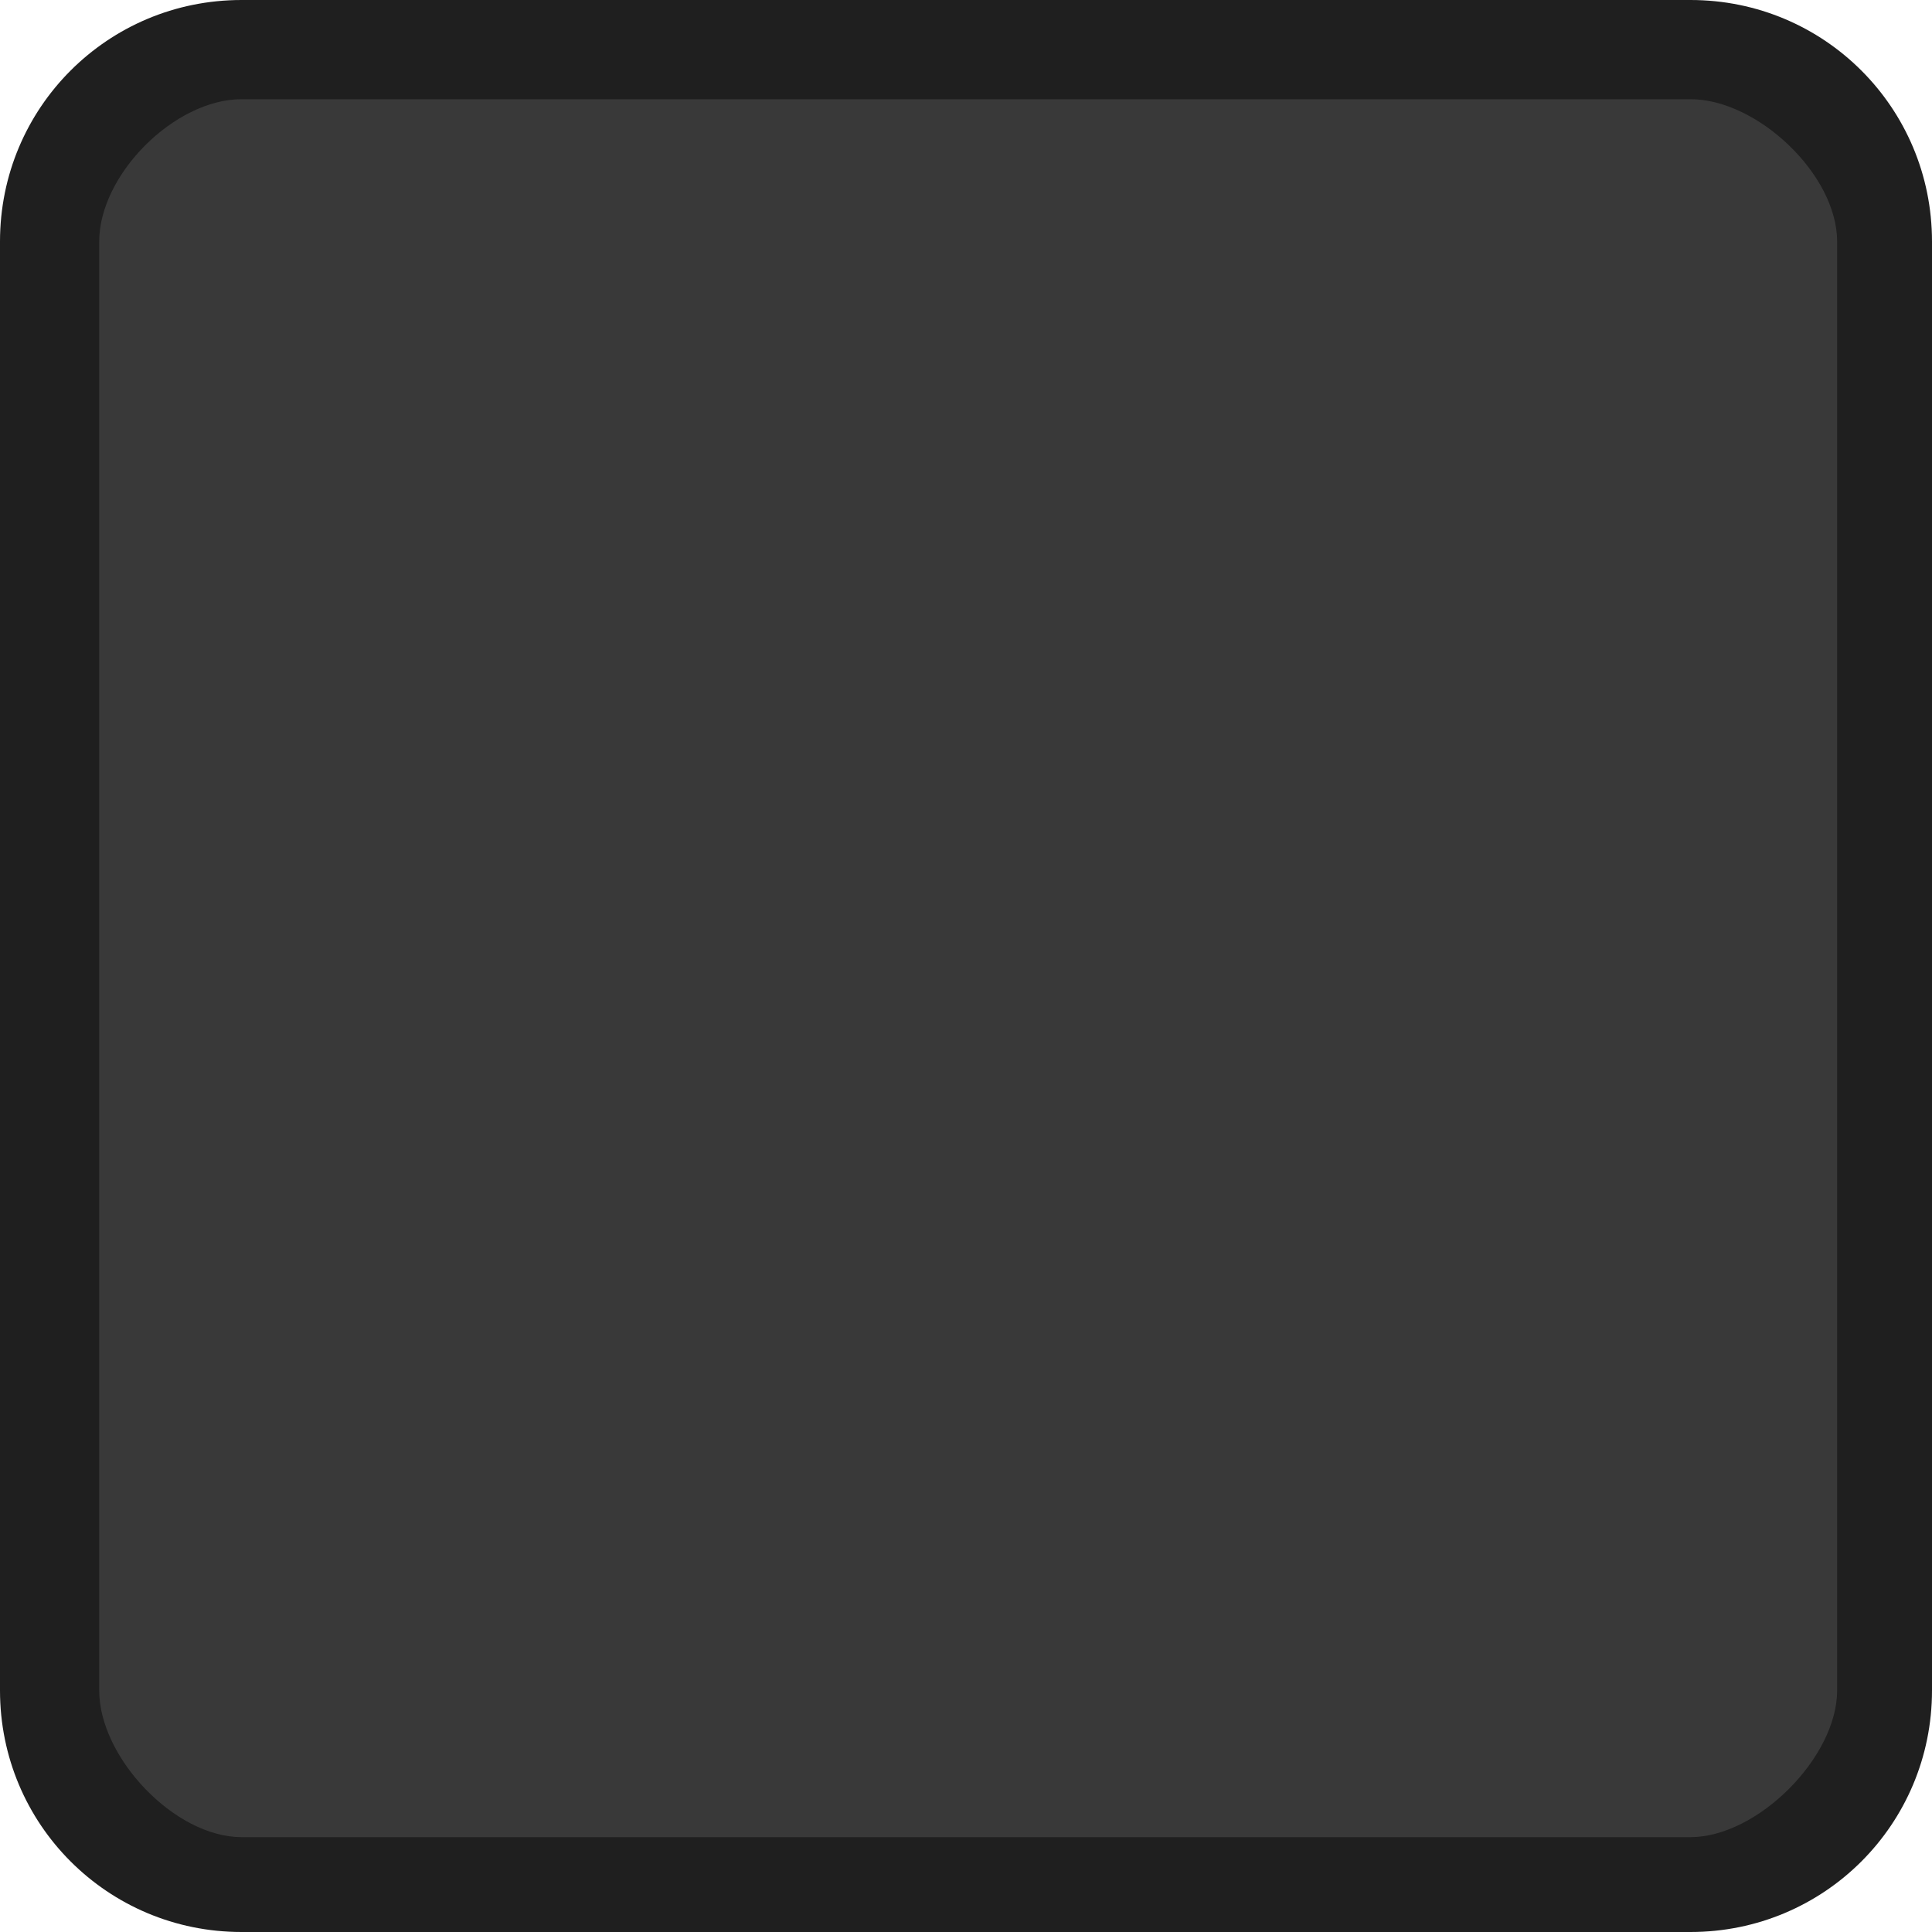
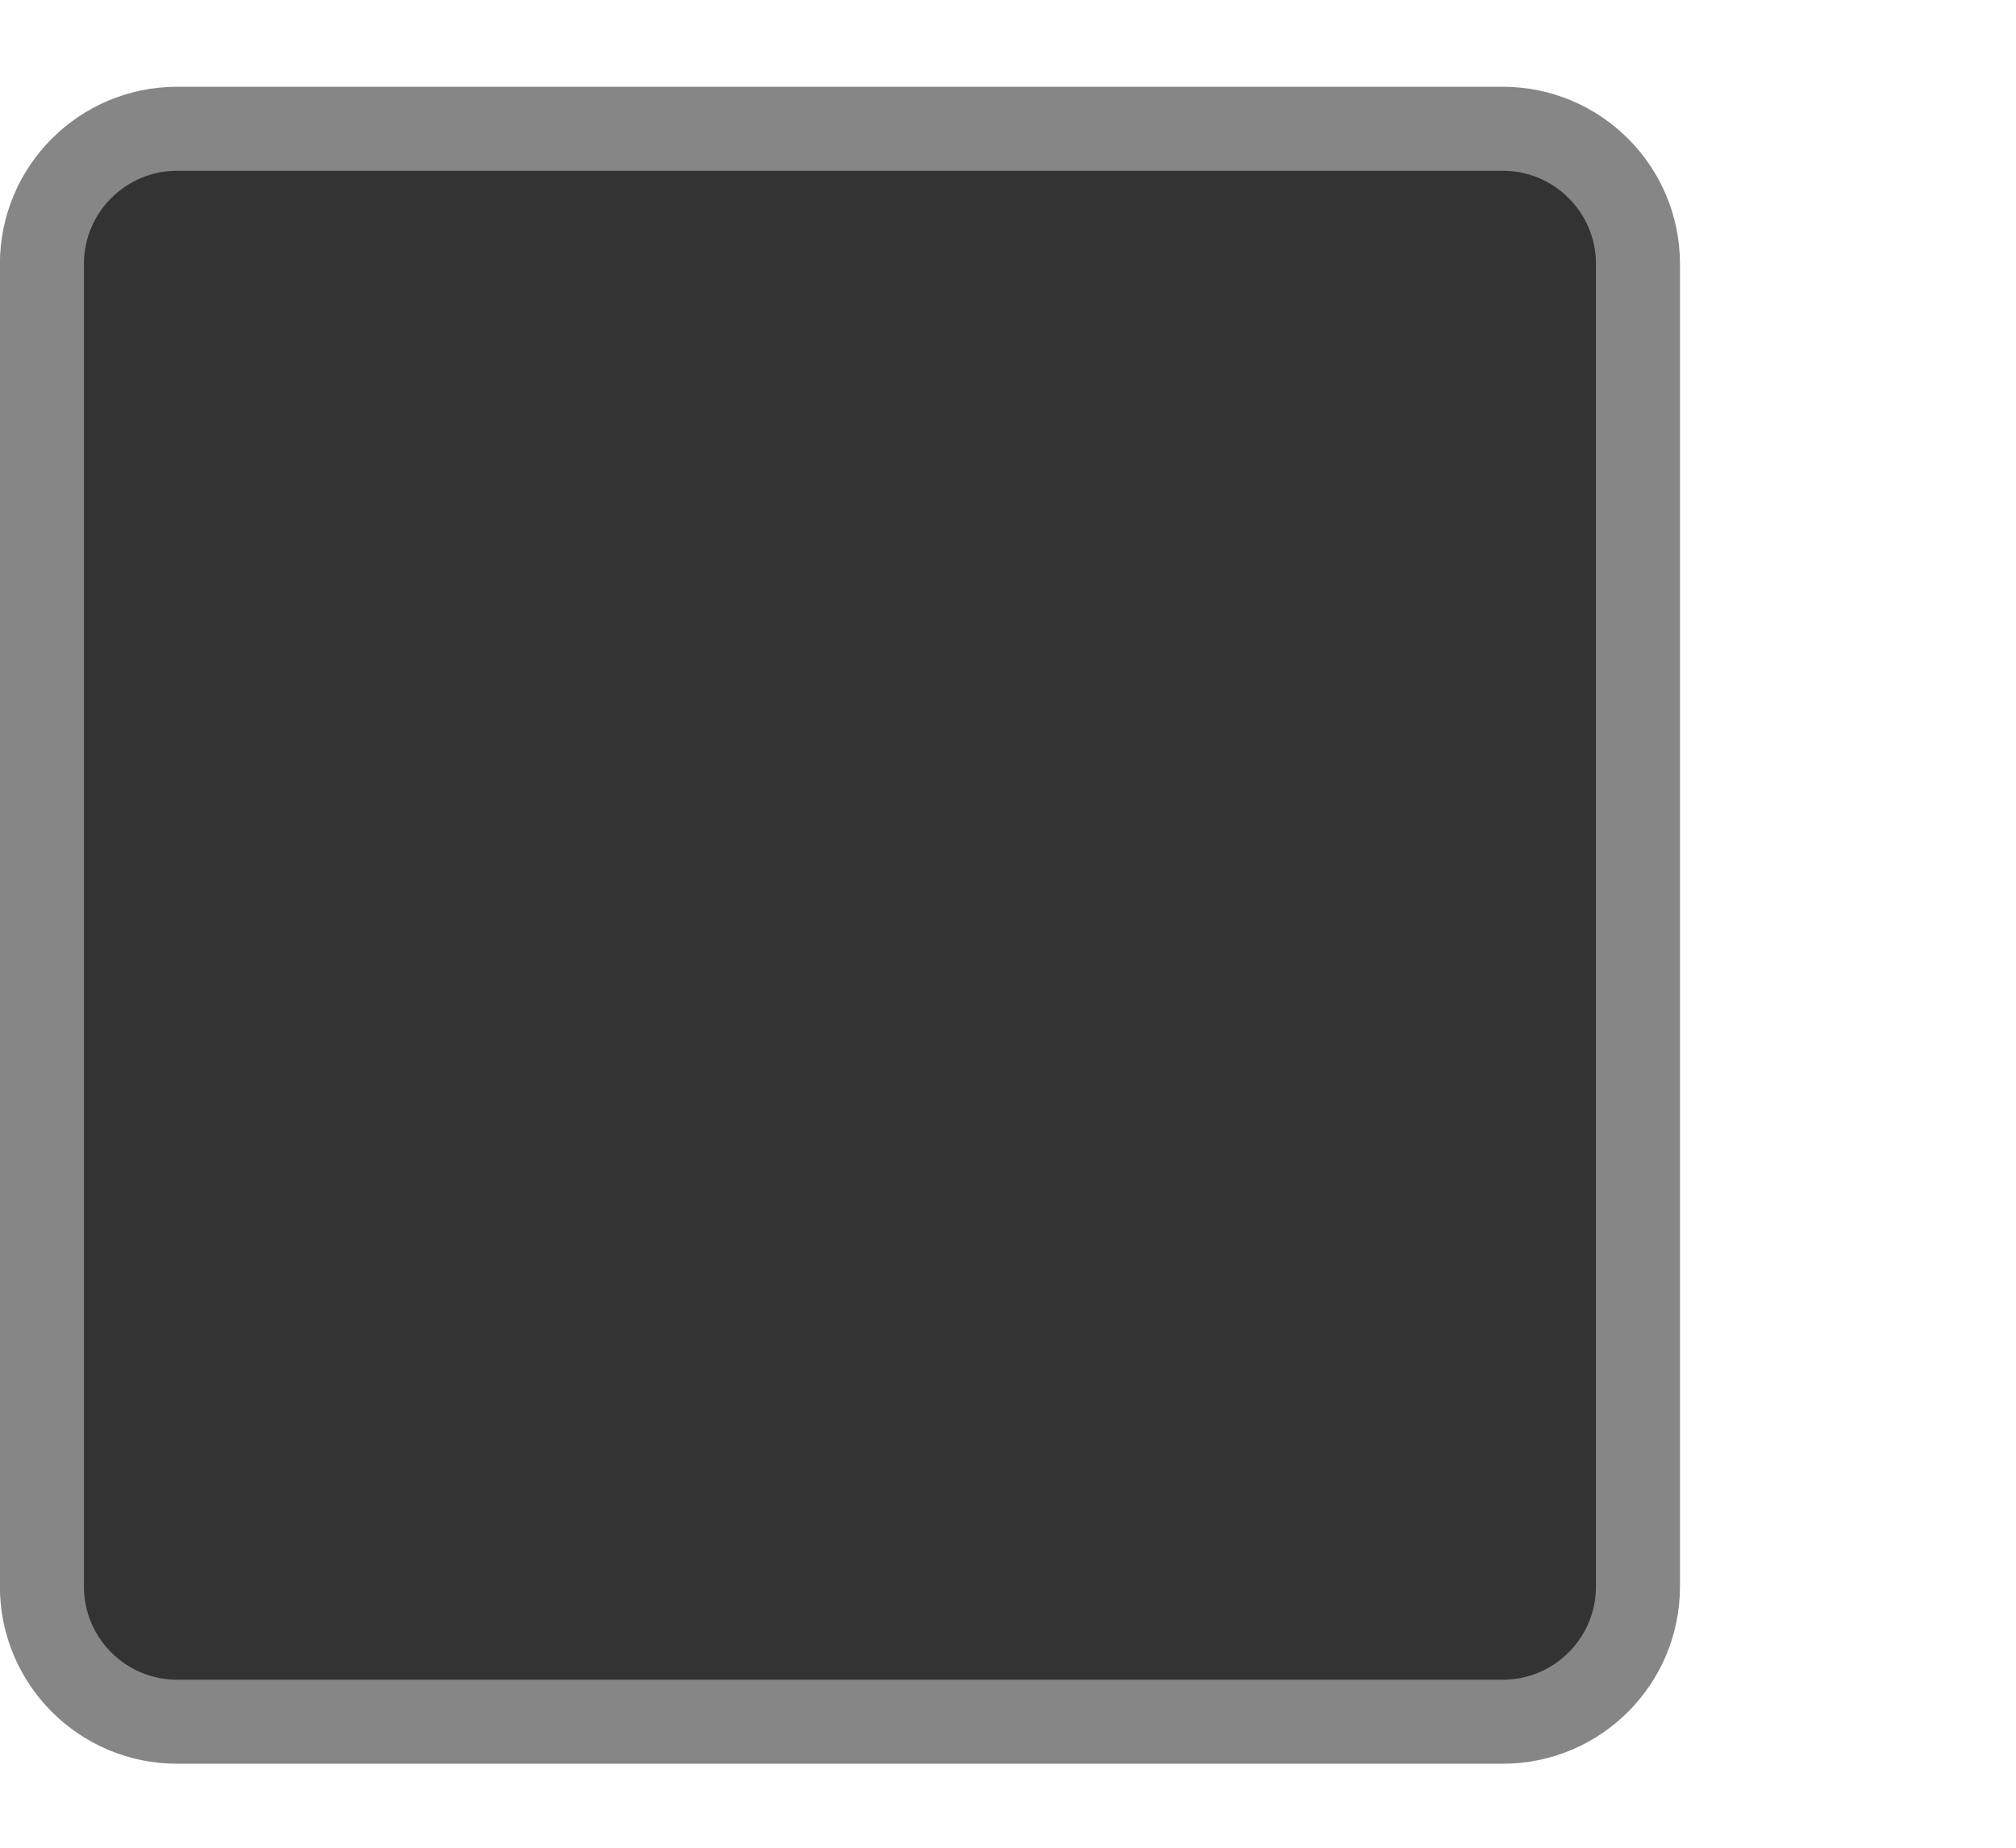
- <svg xmlns="http://www.w3.org/2000/svg" viewBox="0 0 40 40">
-   <g transform="translate(0 -1012.362)">
-     <rect width="37.054" x="1.429" y="1013.791" rx="1" height="37.054" style="fill:#393939" />
-     <path style="fill:#1f1f1f" d="m 5,1012.362 c -2.77,0 -5,2.23 -5,5 l 0,30 c 0,2.77 2.23,5 5,5 l 30,0 c 2.77,0 5,-2.23 5,-5 l 0,-30 c 0,-2.77 -2.23,-5 -5,-5 z m 0,2.054 30,0 c 1.385,0 3.036,1.561 3.036,2.946 l 0,30 c 0,1.385 -1.651,3.036 -3.036,3.036 l -30,0 c -1.385,0 -2.946,-1.651 -2.946,-3.036 l 0,-30 c 0,-1.385 1.561,-2.946 2.946,-2.946 z" />
+ <svg xmlns="http://www.w3.org/2000/svg" viewBox="0 0 24 22">
+   <defs />
+   <g style="fill:#333;enable-background:new" transform="matrix(1.68415 0 0 1.68415 690.3168 -458.4741)">
+     <rect width="11.282" x="-409.594" y="-284.401" rx=".956" height="11.262" style="stroke:#868686;color:#000;stroke-width:.594" transform="scale(1 -1)" />
  </g>
</svg>
